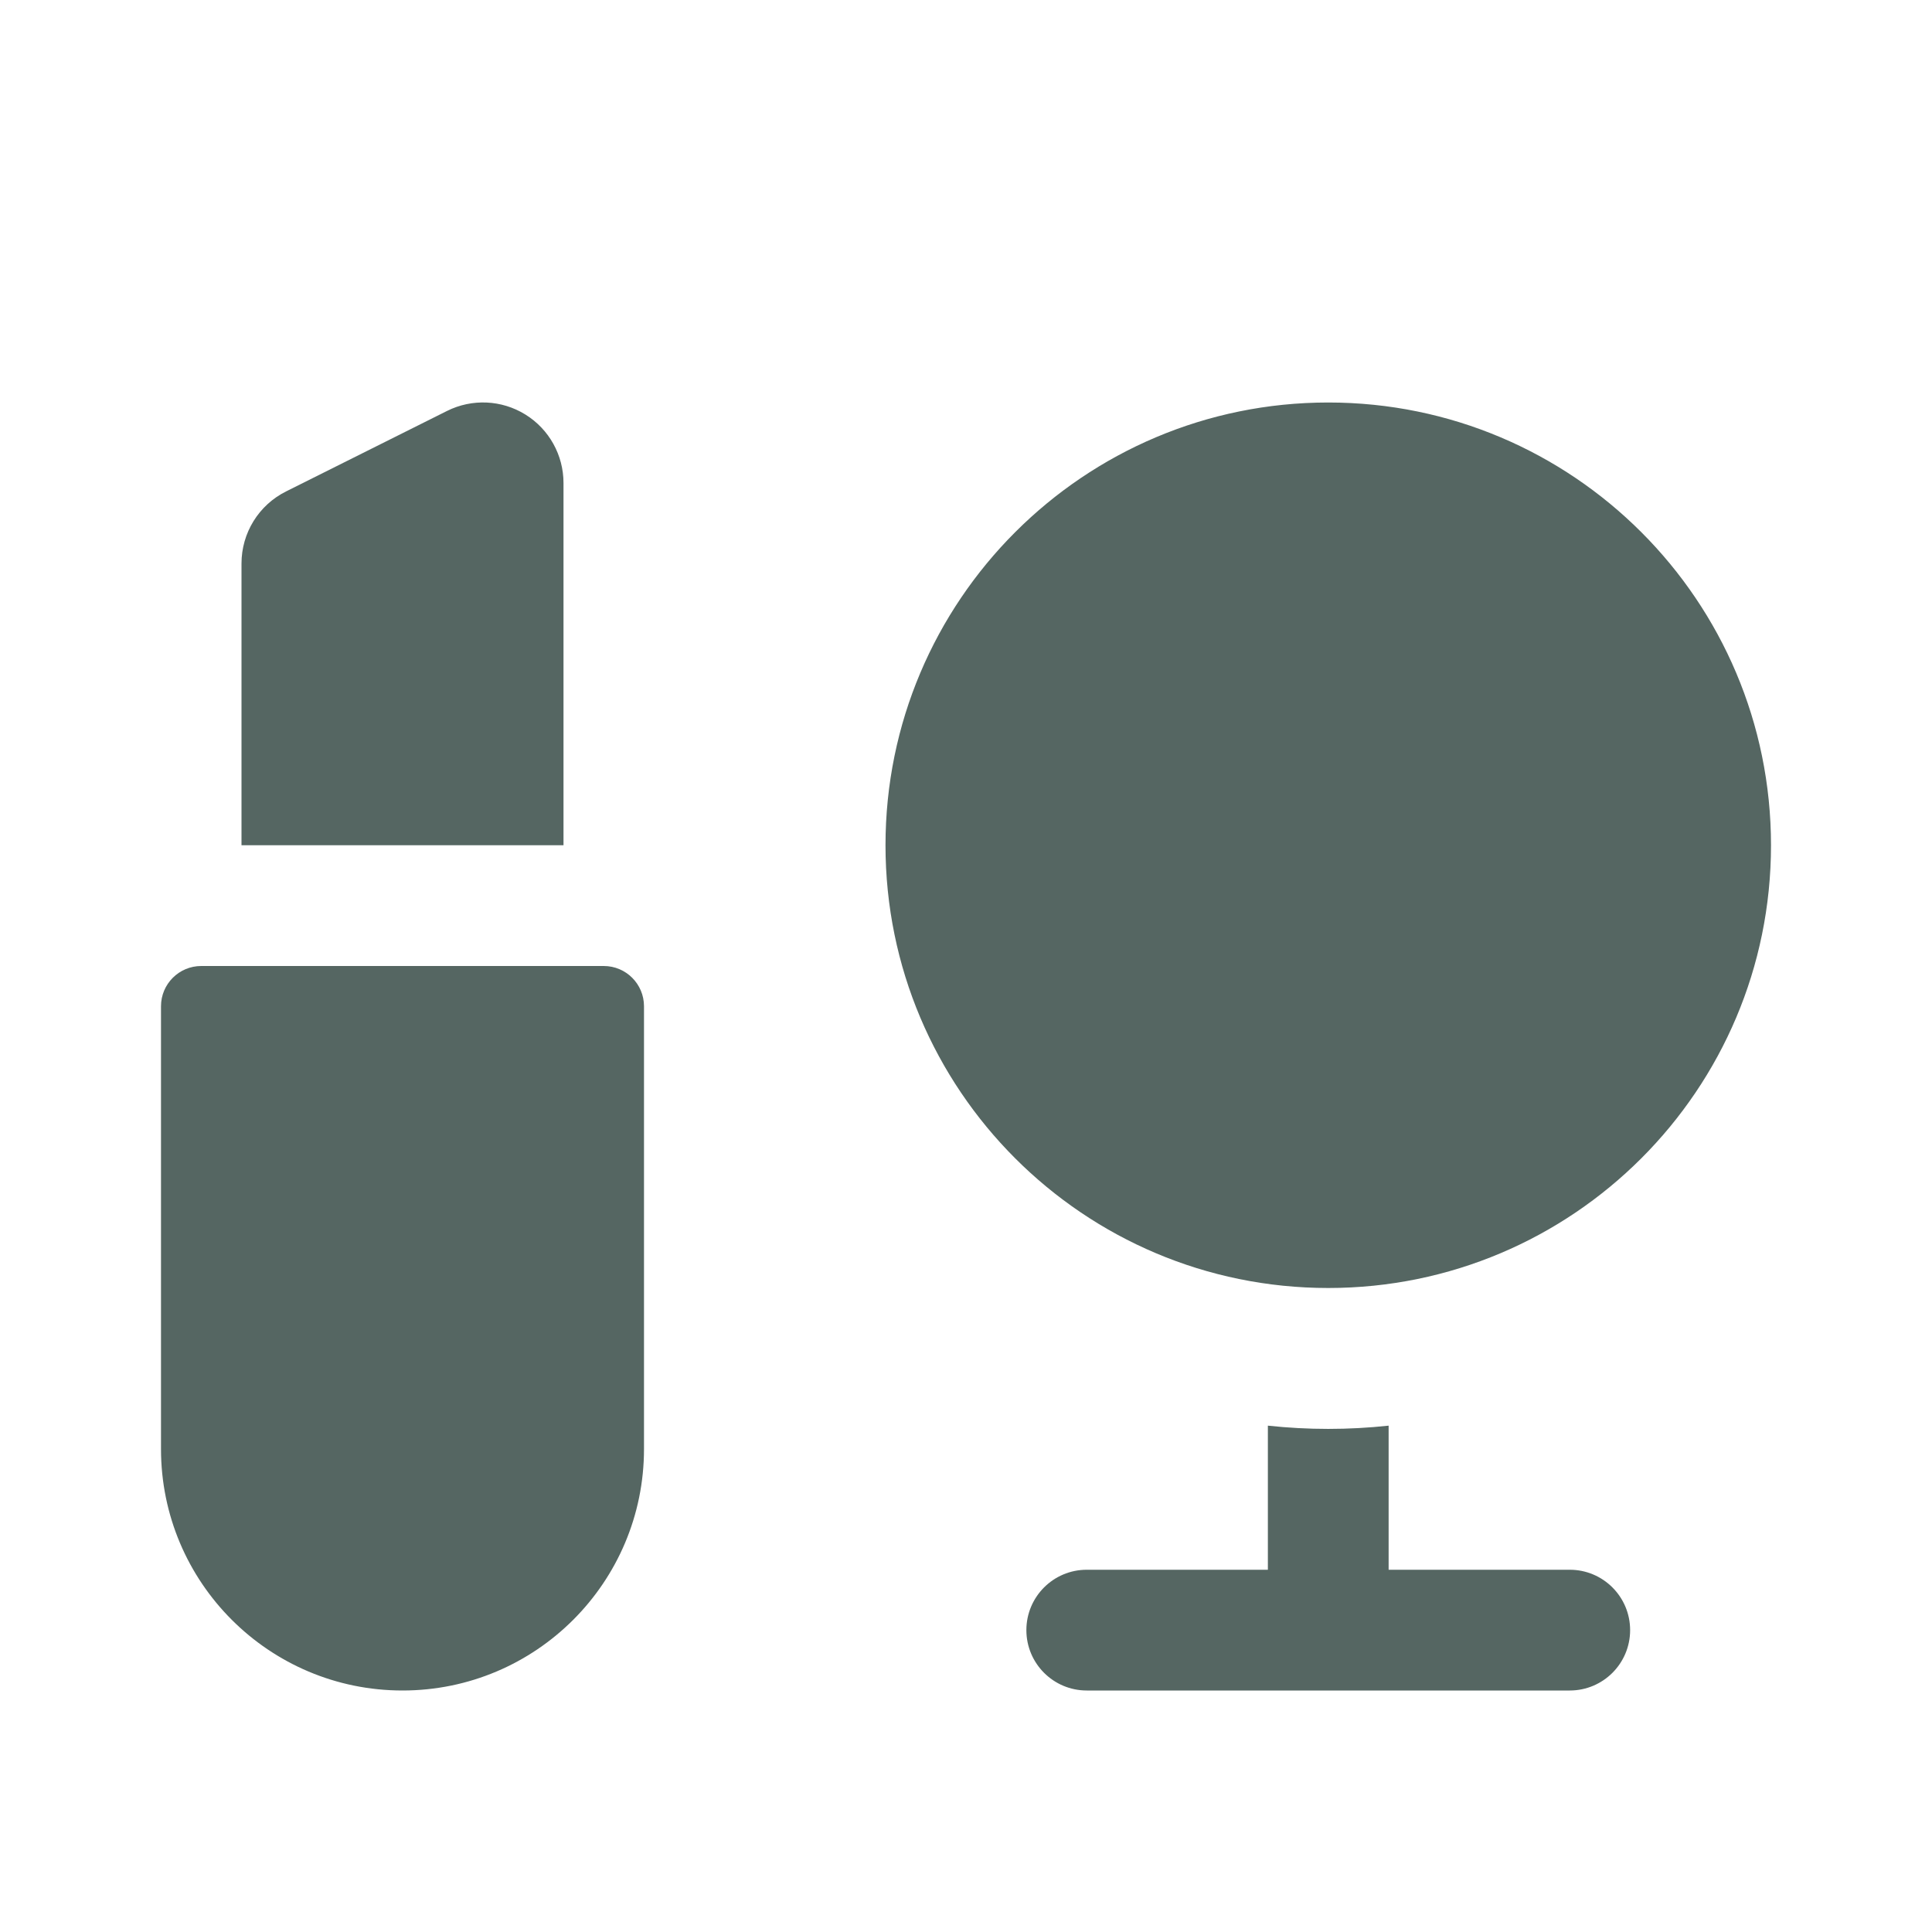
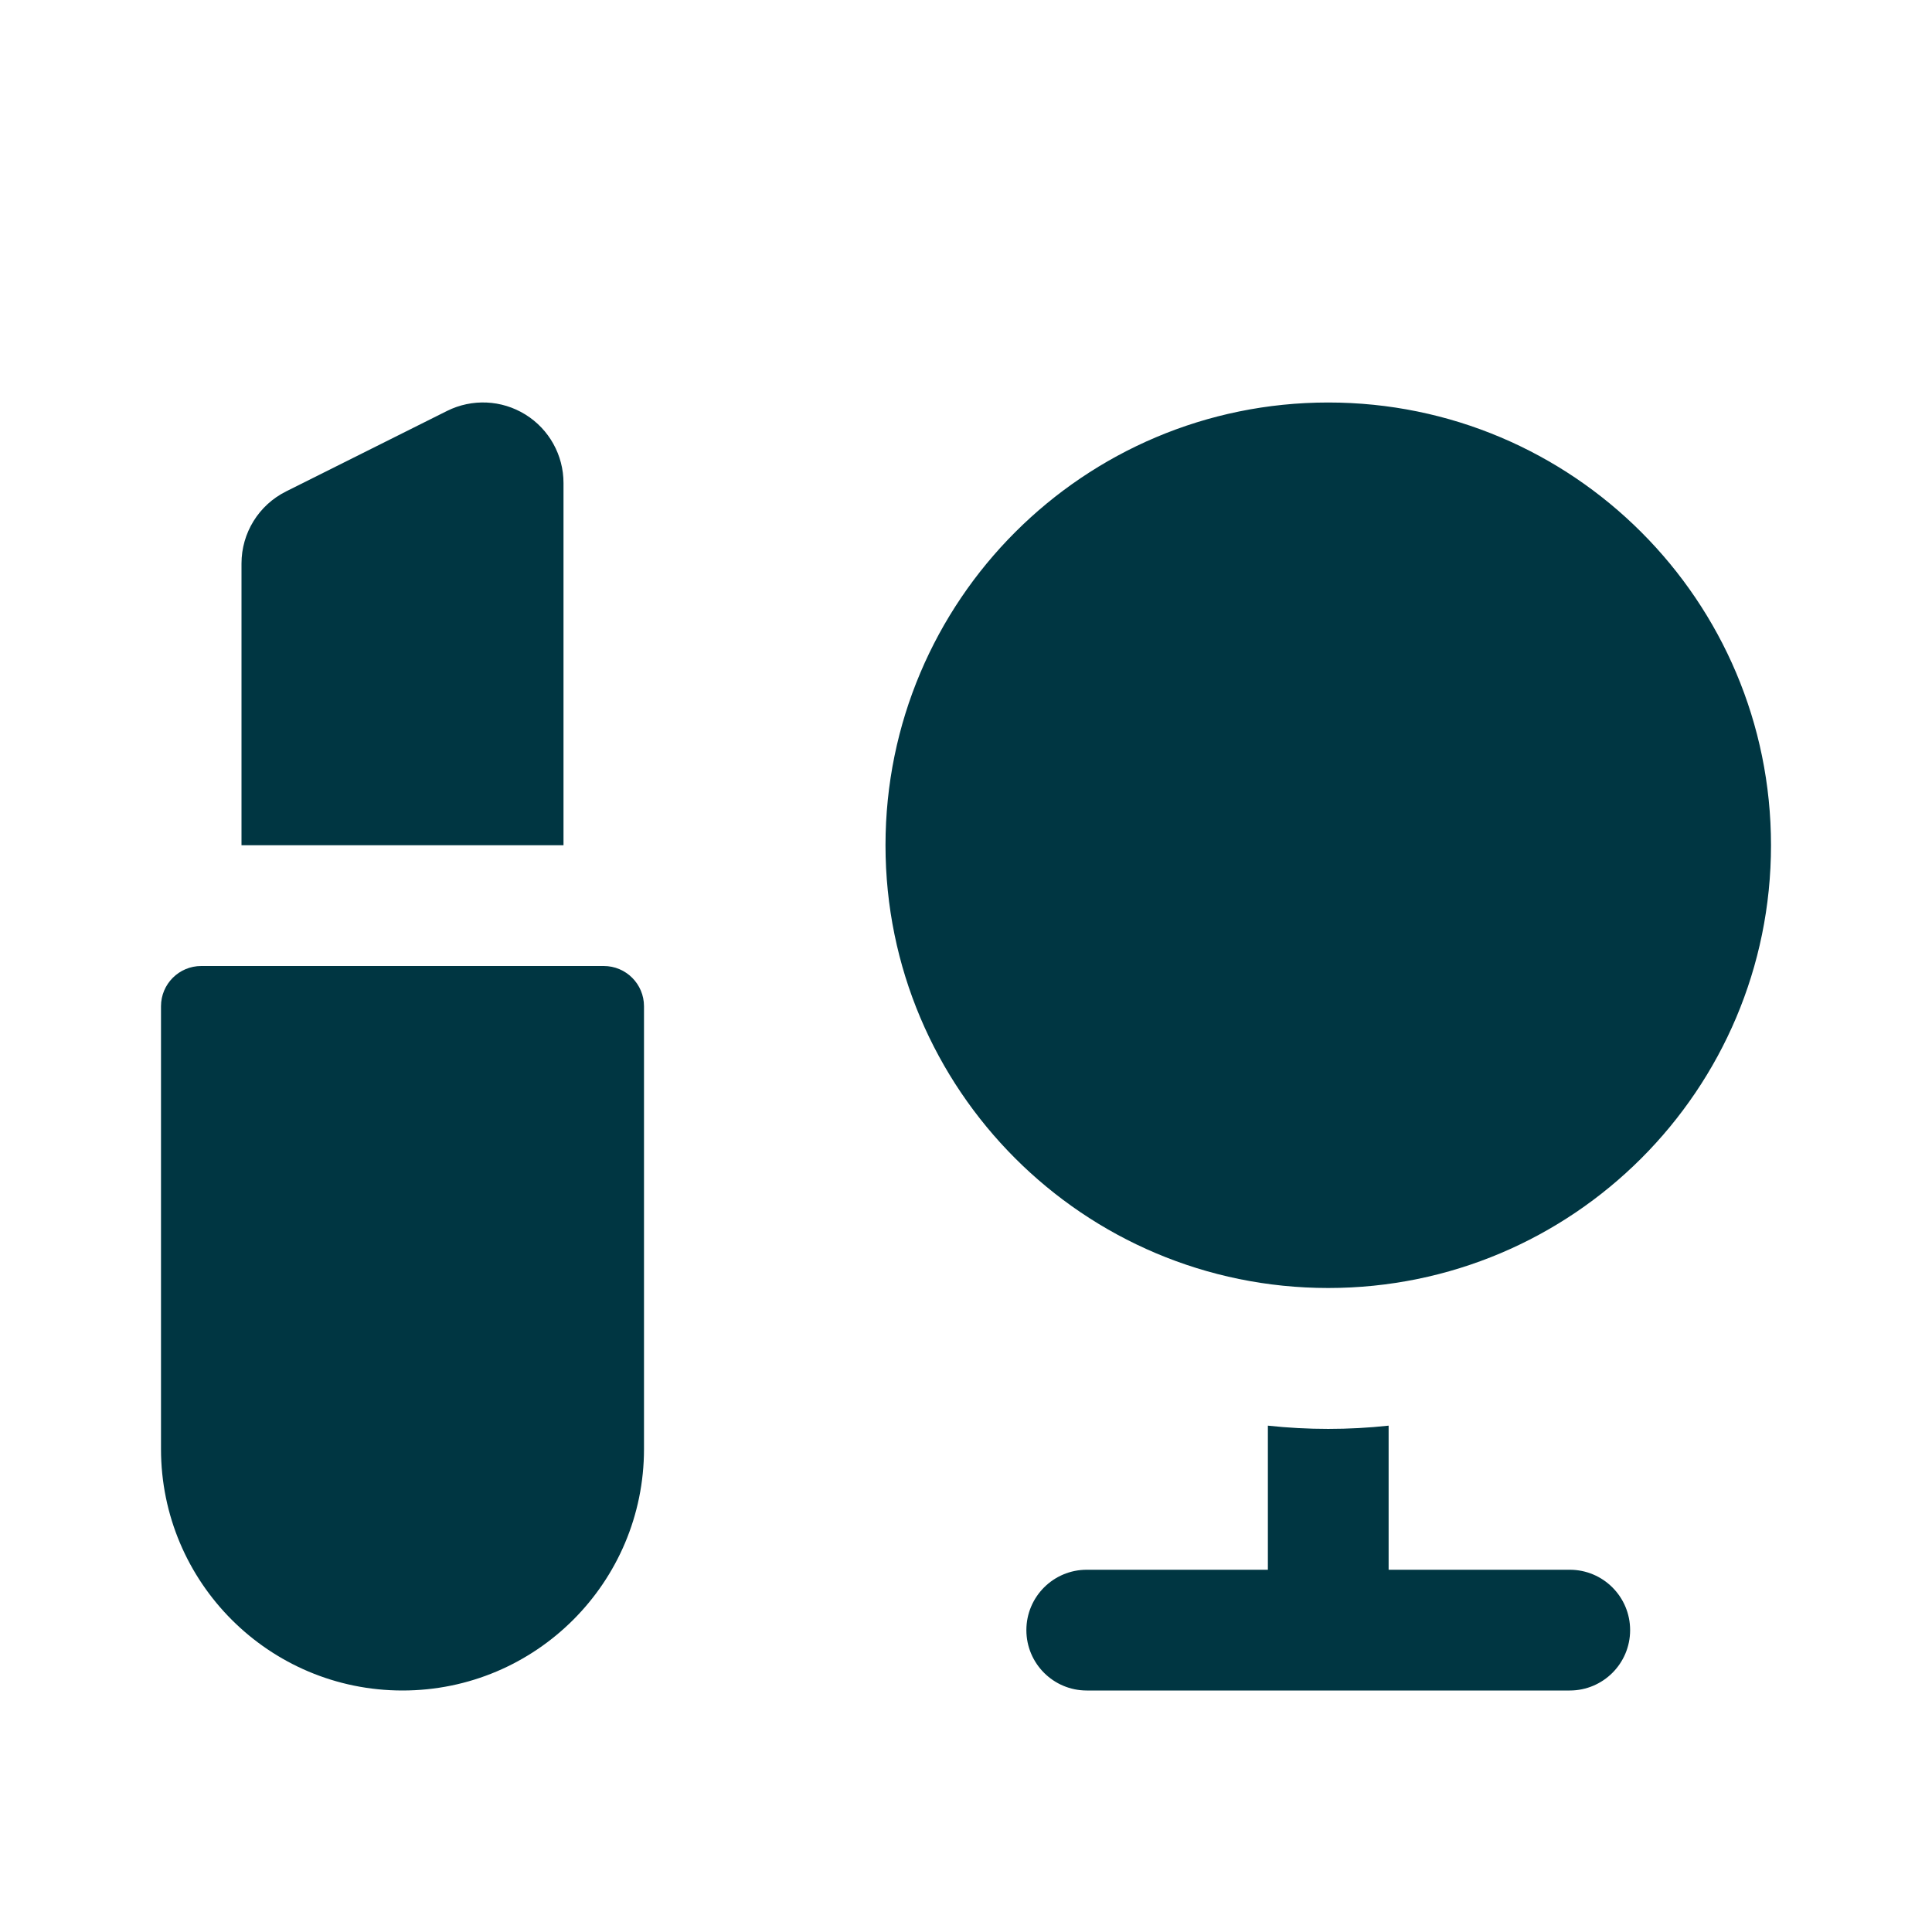
<svg xmlns="http://www.w3.org/2000/svg" width="60" height="60" viewBox="0 0 24 24">
-   <path fill="#556662" d="M2 12.5a.5.5 0 0 1 .5-.5h5a.5.5 0 0 1 .5.5V18a3 3 0 1 1-6 0zm1-2h4V6a1 1 0 0 0-1.447-.895l-2 1A1 1 0 0 0 3 7zm8 0a5.5 5.5 0 1 1 11 0a5.5 5.5 0 0 1-11 0m4.75 7.21a7 7 0 0 0 1.5 0v1.79h2.25a.75.75 0 0 1 0 1.5h-6a.75.75 0 0 1 0-1.5h2.25z" />
+   <path fill="rgb(0, 54, 66)" d="M2 12.5a.5.5 0 0 1 .5-.5h5a.5.5 0 0 1 .5.5V18a3 3 0 1 1-6 0zm1-2h4V6a1 1 0 0 0-1.447-.895l-2 1A1 1 0 0 0 3 7zm8 0a5.5 5.5 0 1 1 11 0a5.5 5.5 0 0 1-11 0m4.75 7.21a7 7 0 0 0 1.5 0v1.79h2.25a.75.75 0 0 1 0 1.5h-6a.75.75 0 0 1 0-1.5h2.25z" />
</svg>
